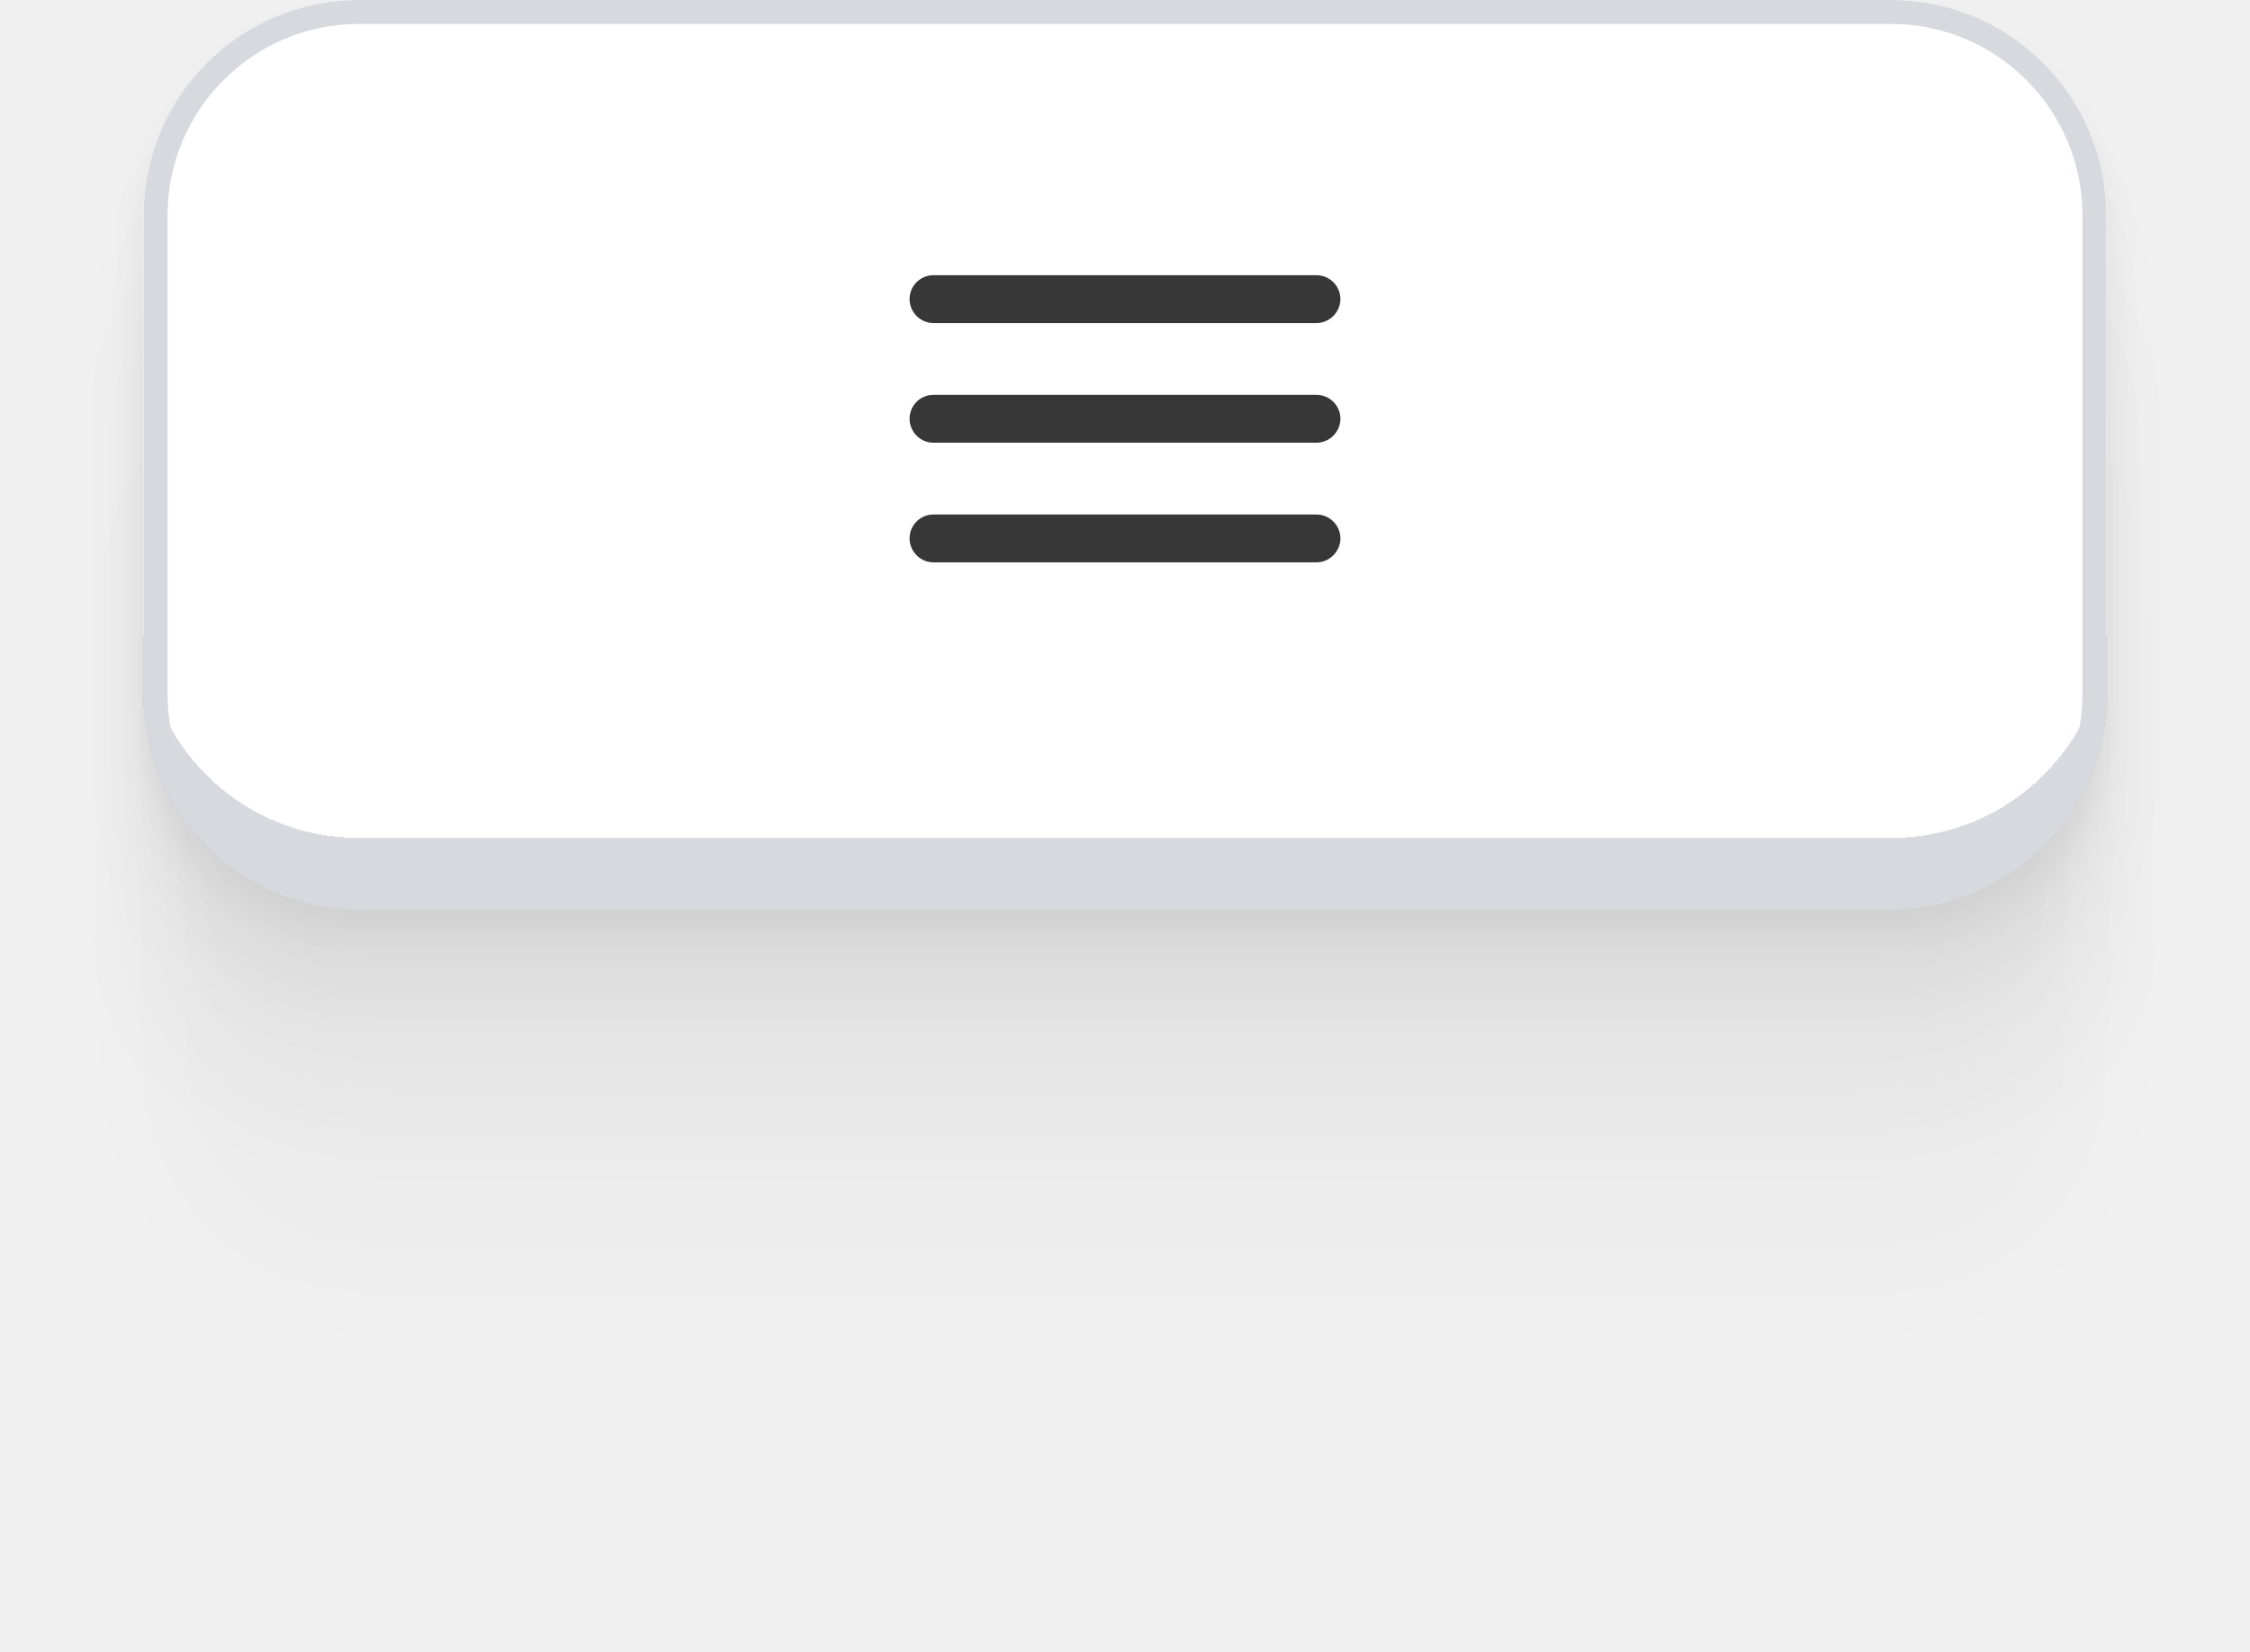
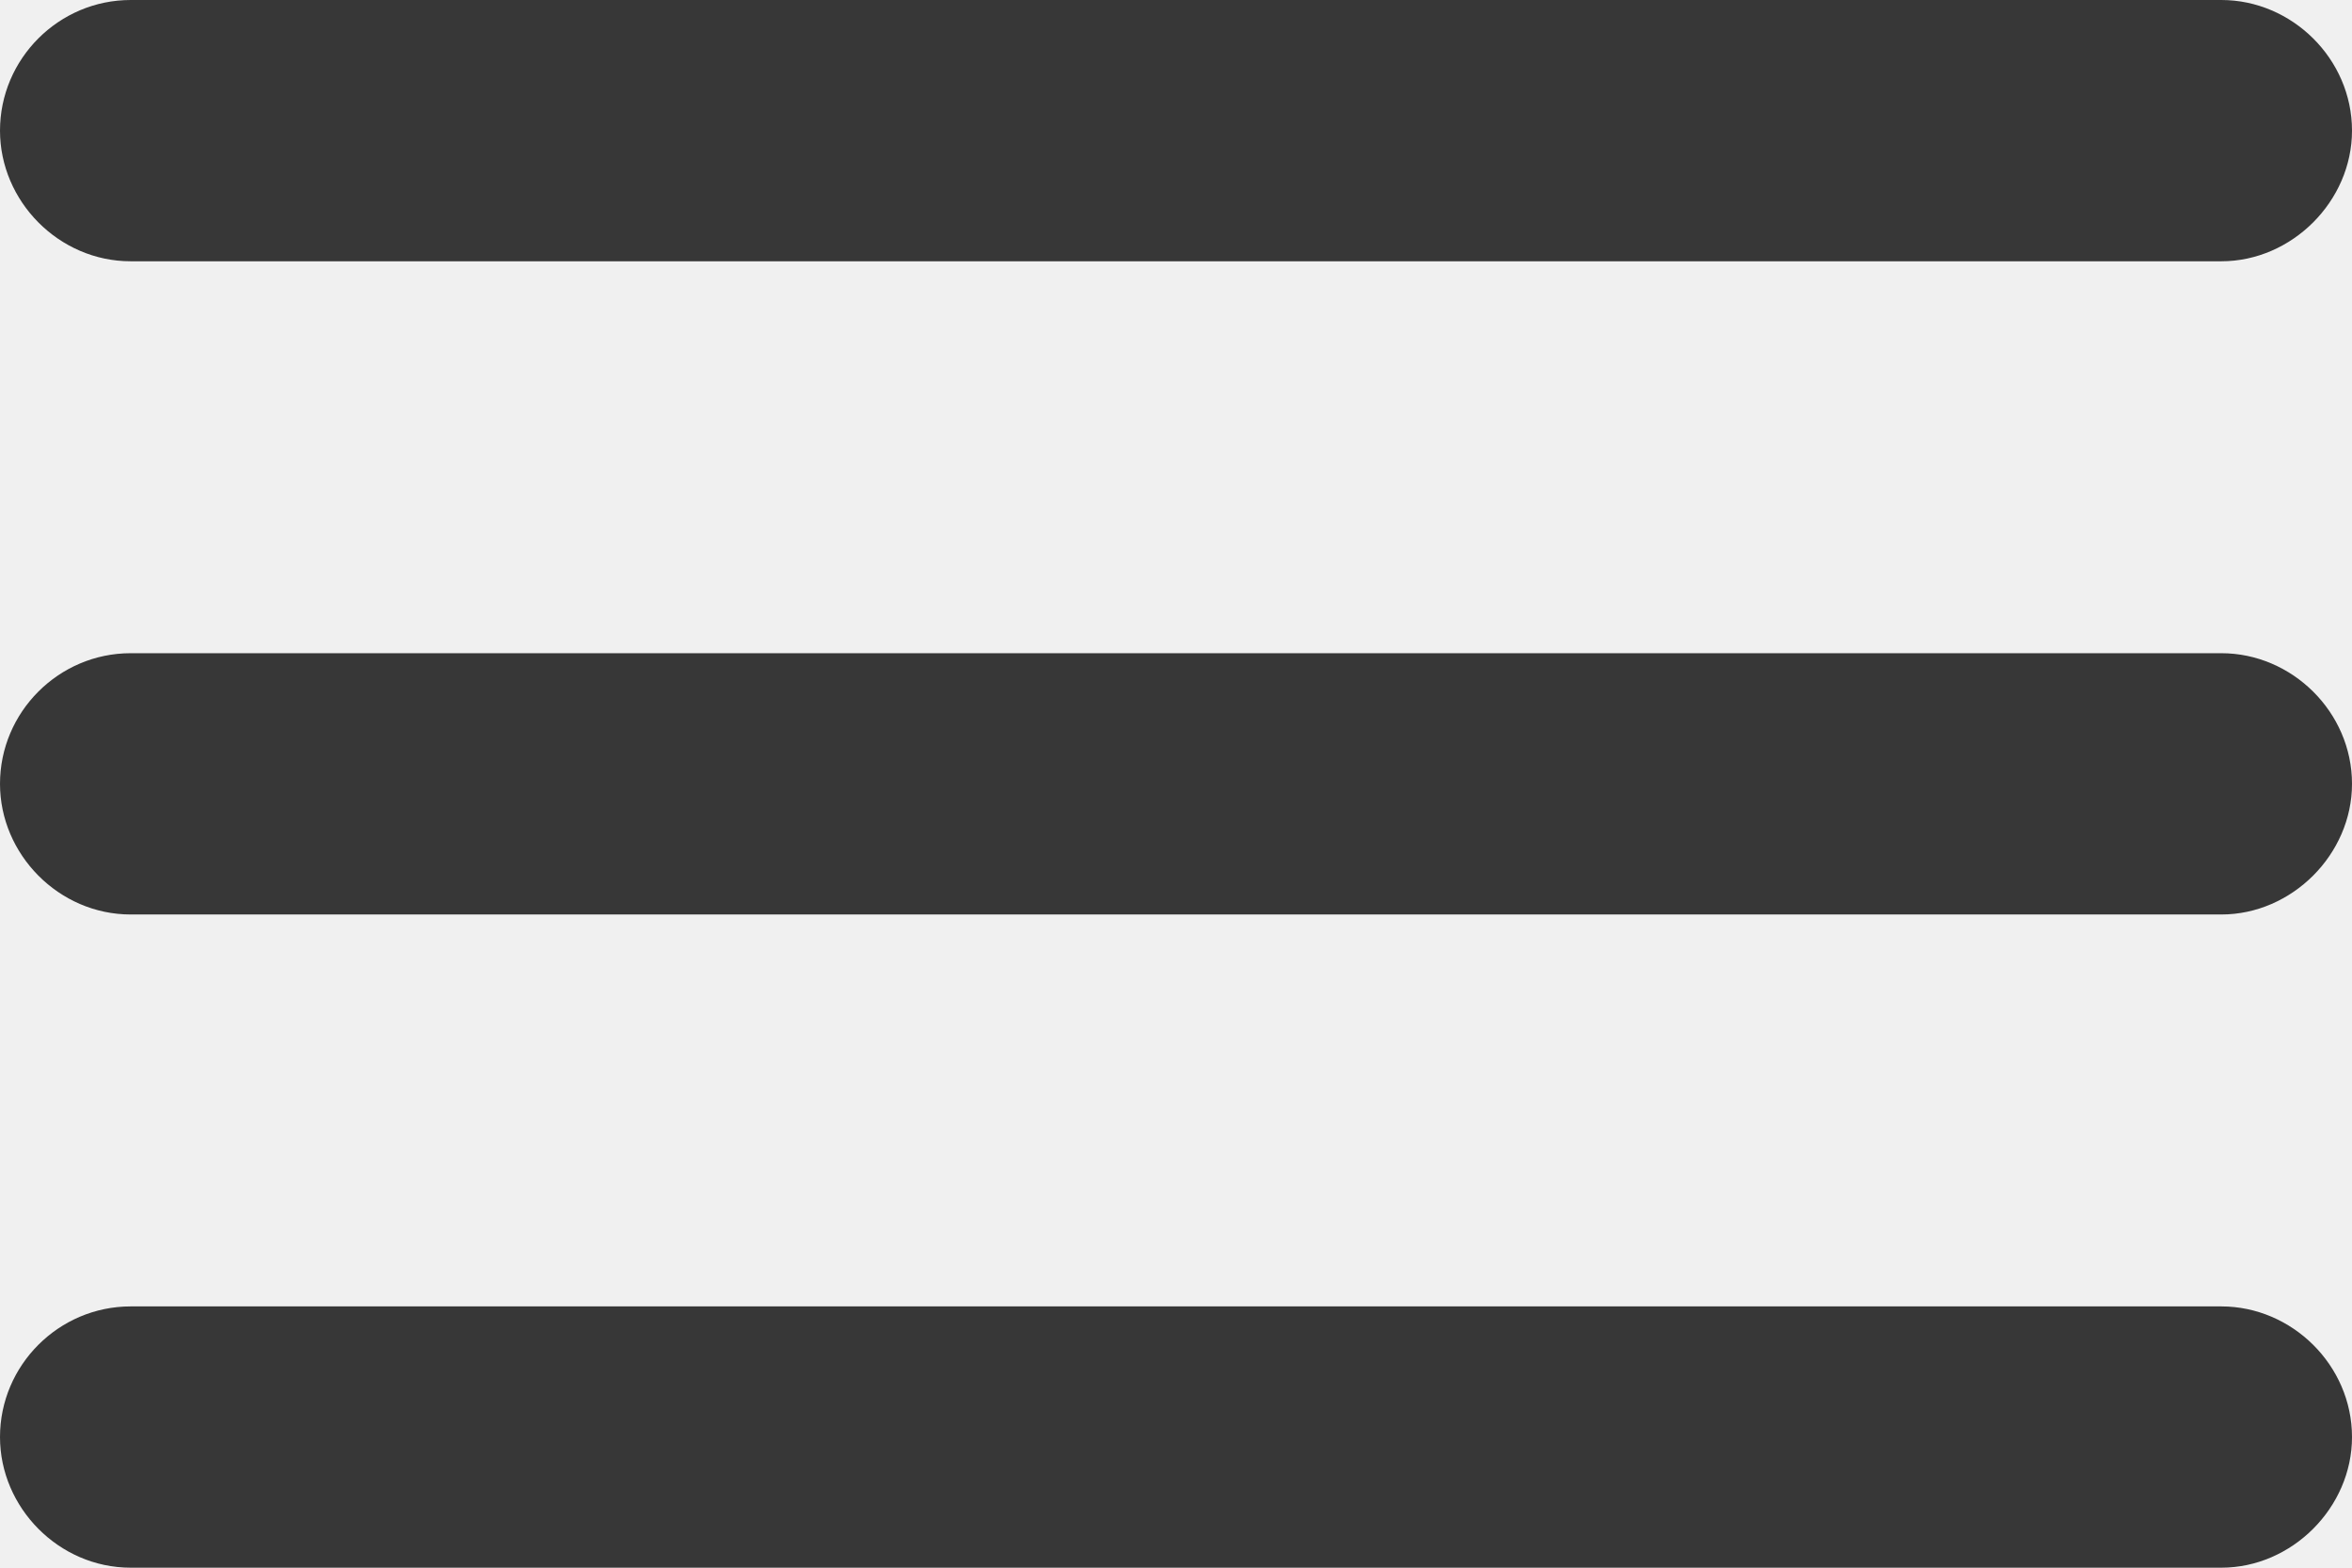
- <svg xmlns="http://www.w3.org/2000/svg" width="94" height="69" viewBox="0 0 94 69" fill="none">
-   <defs>
-     <filter id="filter_245_3968_dd" x="0" y="0" width="94" height="69" filterUnits="userSpaceOnUse" color-interpolation-filters="sRGB">
-       <feFlood flood-opacity="0" result="BackgroundImageFix" />
-       <feColorMatrix in="SourceAlpha" type="matrix" values="0 0 0 0 0 0 0 0 0 0 0 0 0 0 0 0 0 0 127 0" result="hardAlpha" />
-       <feOffset dx="0" dy="1" />
-       <feGaussianBlur stdDeviation="0.667" />
-       <feComposite in2="hardAlpha" operator="out" k2="-1" k3="1" />
-       <feColorMatrix type="matrix" values="0 0 0 0 0 0 0 0 0 0 0 0 0 0 0 0 0 0 0.051 0" />
-       <feBlend mode="normal" in2="BackgroundImageFix" result="effect_dropShadow_1" />
-       <feColorMatrix in="SourceAlpha" type="matrix" values="0 0 0 0 0 0 0 0 0 0 0 0 0 0 0 0 0 0 127 0" result="hardAlpha" />
-       <feOffset dx="0" dy="4" />
-       <feGaussianBlur stdDeviation="1.333" />
-       <feComposite in2="hardAlpha" operator="out" k2="-1" k3="1" />
-       <feColorMatrix type="matrix" values="0 0 0 0 0 0 0 0 0 0 0 0 0 0 0 0 0 0 0.039 0" />
-       <feBlend mode="normal" in2="effect_dropShadow_1" result="effect_dropShadow_2" />
-       <feColorMatrix in="SourceAlpha" type="matrix" values="0 0 0 0 0 0 0 0 0 0 0 0 0 0 0 0 0 0 127 0" result="hardAlpha" />
-       <feOffset dx="0" dy="9" />
-       <feGaussianBlur stdDeviation="1.667" />
-       <feComposite in2="hardAlpha" operator="out" k2="-1" k3="1" />
-       <feColorMatrix type="matrix" values="0 0 0 0 0 0 0 0 0 0 0 0 0 0 0 0 0 0 0.031 0" />
-       <feBlend mode="normal" in2="effect_dropShadow_2" result="effect_dropShadow_3" />
-       <feColorMatrix in="SourceAlpha" type="matrix" values="0 0 0 0 0 0 0 0 0 0 0 0 0 0 0 0 0 0 127 0" result="hardAlpha" />
-       <feOffset dx="0" dy="16" />
-       <feGaussianBlur stdDeviation="2" />
-       <feComposite in2="hardAlpha" operator="out" k2="-1" k3="1" />
-       <feColorMatrix type="matrix" values="0 0 0 0 0 0 0 0 0 0 0 0 0 0 0 0 0 0 0.012 0" />
-       <feBlend mode="normal" in2="effect_dropShadow_3" result="effect_dropShadow_4" />
-       <feColorMatrix in="SourceAlpha" type="matrix" values="0 0 0 0 0 0 0 0 0 0 0 0 0 0 0 0 0 0 127 0" result="hardAlpha" />
-       <feOffset dx="0" dy="25" />
-       <feGaussianBlur stdDeviation="2.333" />
-       <feComposite in2="hardAlpha" operator="out" k2="-1" k3="1" />
-       <feColorMatrix type="matrix" values="0 0 0 0 0 0 0 0 0 0 0 0 0 0 0 0 0 0 0 0" />
-       <feBlend mode="normal" in2="effect_dropShadow_4" result="effect_dropShadow_5" />
-       <feBlend mode="normal" in="SourceGraphic" in2="effect_dropShadow_5" result="shape" />
-       <feColorMatrix in="SourceAlpha" type="matrix" values="0 0 0 0 0 0 0 0 0 0 0 0 0 0 0 0 0 0 127 0" result="hardAlpha" />
-       <feOffset dx="0" dy="-3" />
-       <feGaussianBlur stdDeviation="0" />
-       <feComposite in2="hardAlpha" operator="arithmetic" k2="-1" k3="1" />
-       <feColorMatrix type="matrix" values="0 0 0 0 0.204 0 0 0 0 0.251 0 0 0 0 0.329 0 0 0 0.2 0" />
-       <feBlend mode="normal" in2="shape" result="effect_innerShadow_6" />
-     </filter>
-     <clipPath id="clip245_3969">
-       <rect id="ic:round-menu" rx="-0.5" width="23" height="23" transform="translate(35.5 6)" fill="white" fill-opacity="0" />
-     </clipPath>
-   </defs>
-   <g filter="url(#filter_245_3968_dd)">
-     <rect id="Small - Dark Outline" rx="9" width="82" height="38" transform="translate(6 0)" fill="#FFFFFF" fill-opacity="1" />
-     <rect id="ic:round-menu" rx="-0.5" width="23" height="23" transform="translate(35.5 6)" fill="#FFFFFF" fill-opacity="0" />
-     <g clip-path="url(#clip245_3969)">
-       <path id="Vector" d="M39 23.5L55 23.5C55.55 23.5 56 23.04 56 22.5C56 21.95 55.55 21.5 55 21.5L39 21.5C38.44 21.5 38 21.95 38 22.5C38 23.04 38.44 23.5 39 23.5ZM39 18.5L55 18.5C55.55 18.5 56 18.04 56 17.5C56 16.95 55.55 16.5 55 16.5L39 16.5C38.44 16.5 38 16.95 38 17.5C38 18.04 38.44 18.5 39 18.5ZM38 12.5C38 13.04 38.44 13.5 39 13.5L55 13.5C55.55 13.5 56 13.04 56 12.5C56 11.95 55.55 11.5 55 11.5L39 11.5C38.44 11.5 38 11.95 38 12.5Z" fill="#373737" fill-opacity="1" fill-rule="nonzero" />
-     </g>
-   </g>
-   <rect id="Frame 427321692" rx="8.5" width="81" height="37" transform="translate(6.5 0.5)" stroke="#D6D9DD" stroke-opacity="1" stroke-width="1" />
+ <svg xmlns="http://www.w3.org/2000/svg" width="18" height="12" viewBox="0 0 18 12" fill="none">
+   <defs />
+   <path id="Vector" d="M1 12L17 12C17.54 12 18 11.54 18 11C18 10.45 17.54 10 17 10L1 10C0.45 10 0 10.45 0 11C0 11.54 0.45 12 1 12ZM1 7L17 7C17.54 7 18 6.54 18 6C18 5.45 17.54 5 17 5L1 5C0.45 5 0 5.45 0 6C0 6.54 0.45 7 1 7ZM0 1C0 1.54 0.45 2 1 2L17 2C17.54 2 18 1.54 18 1C18 0.45 17.54 0 17 0L1 0C0.45 0 0 0.45 0 1Z" fill="#373737" fill-opacity="1" fill-rule="nonzero" />
</svg>
